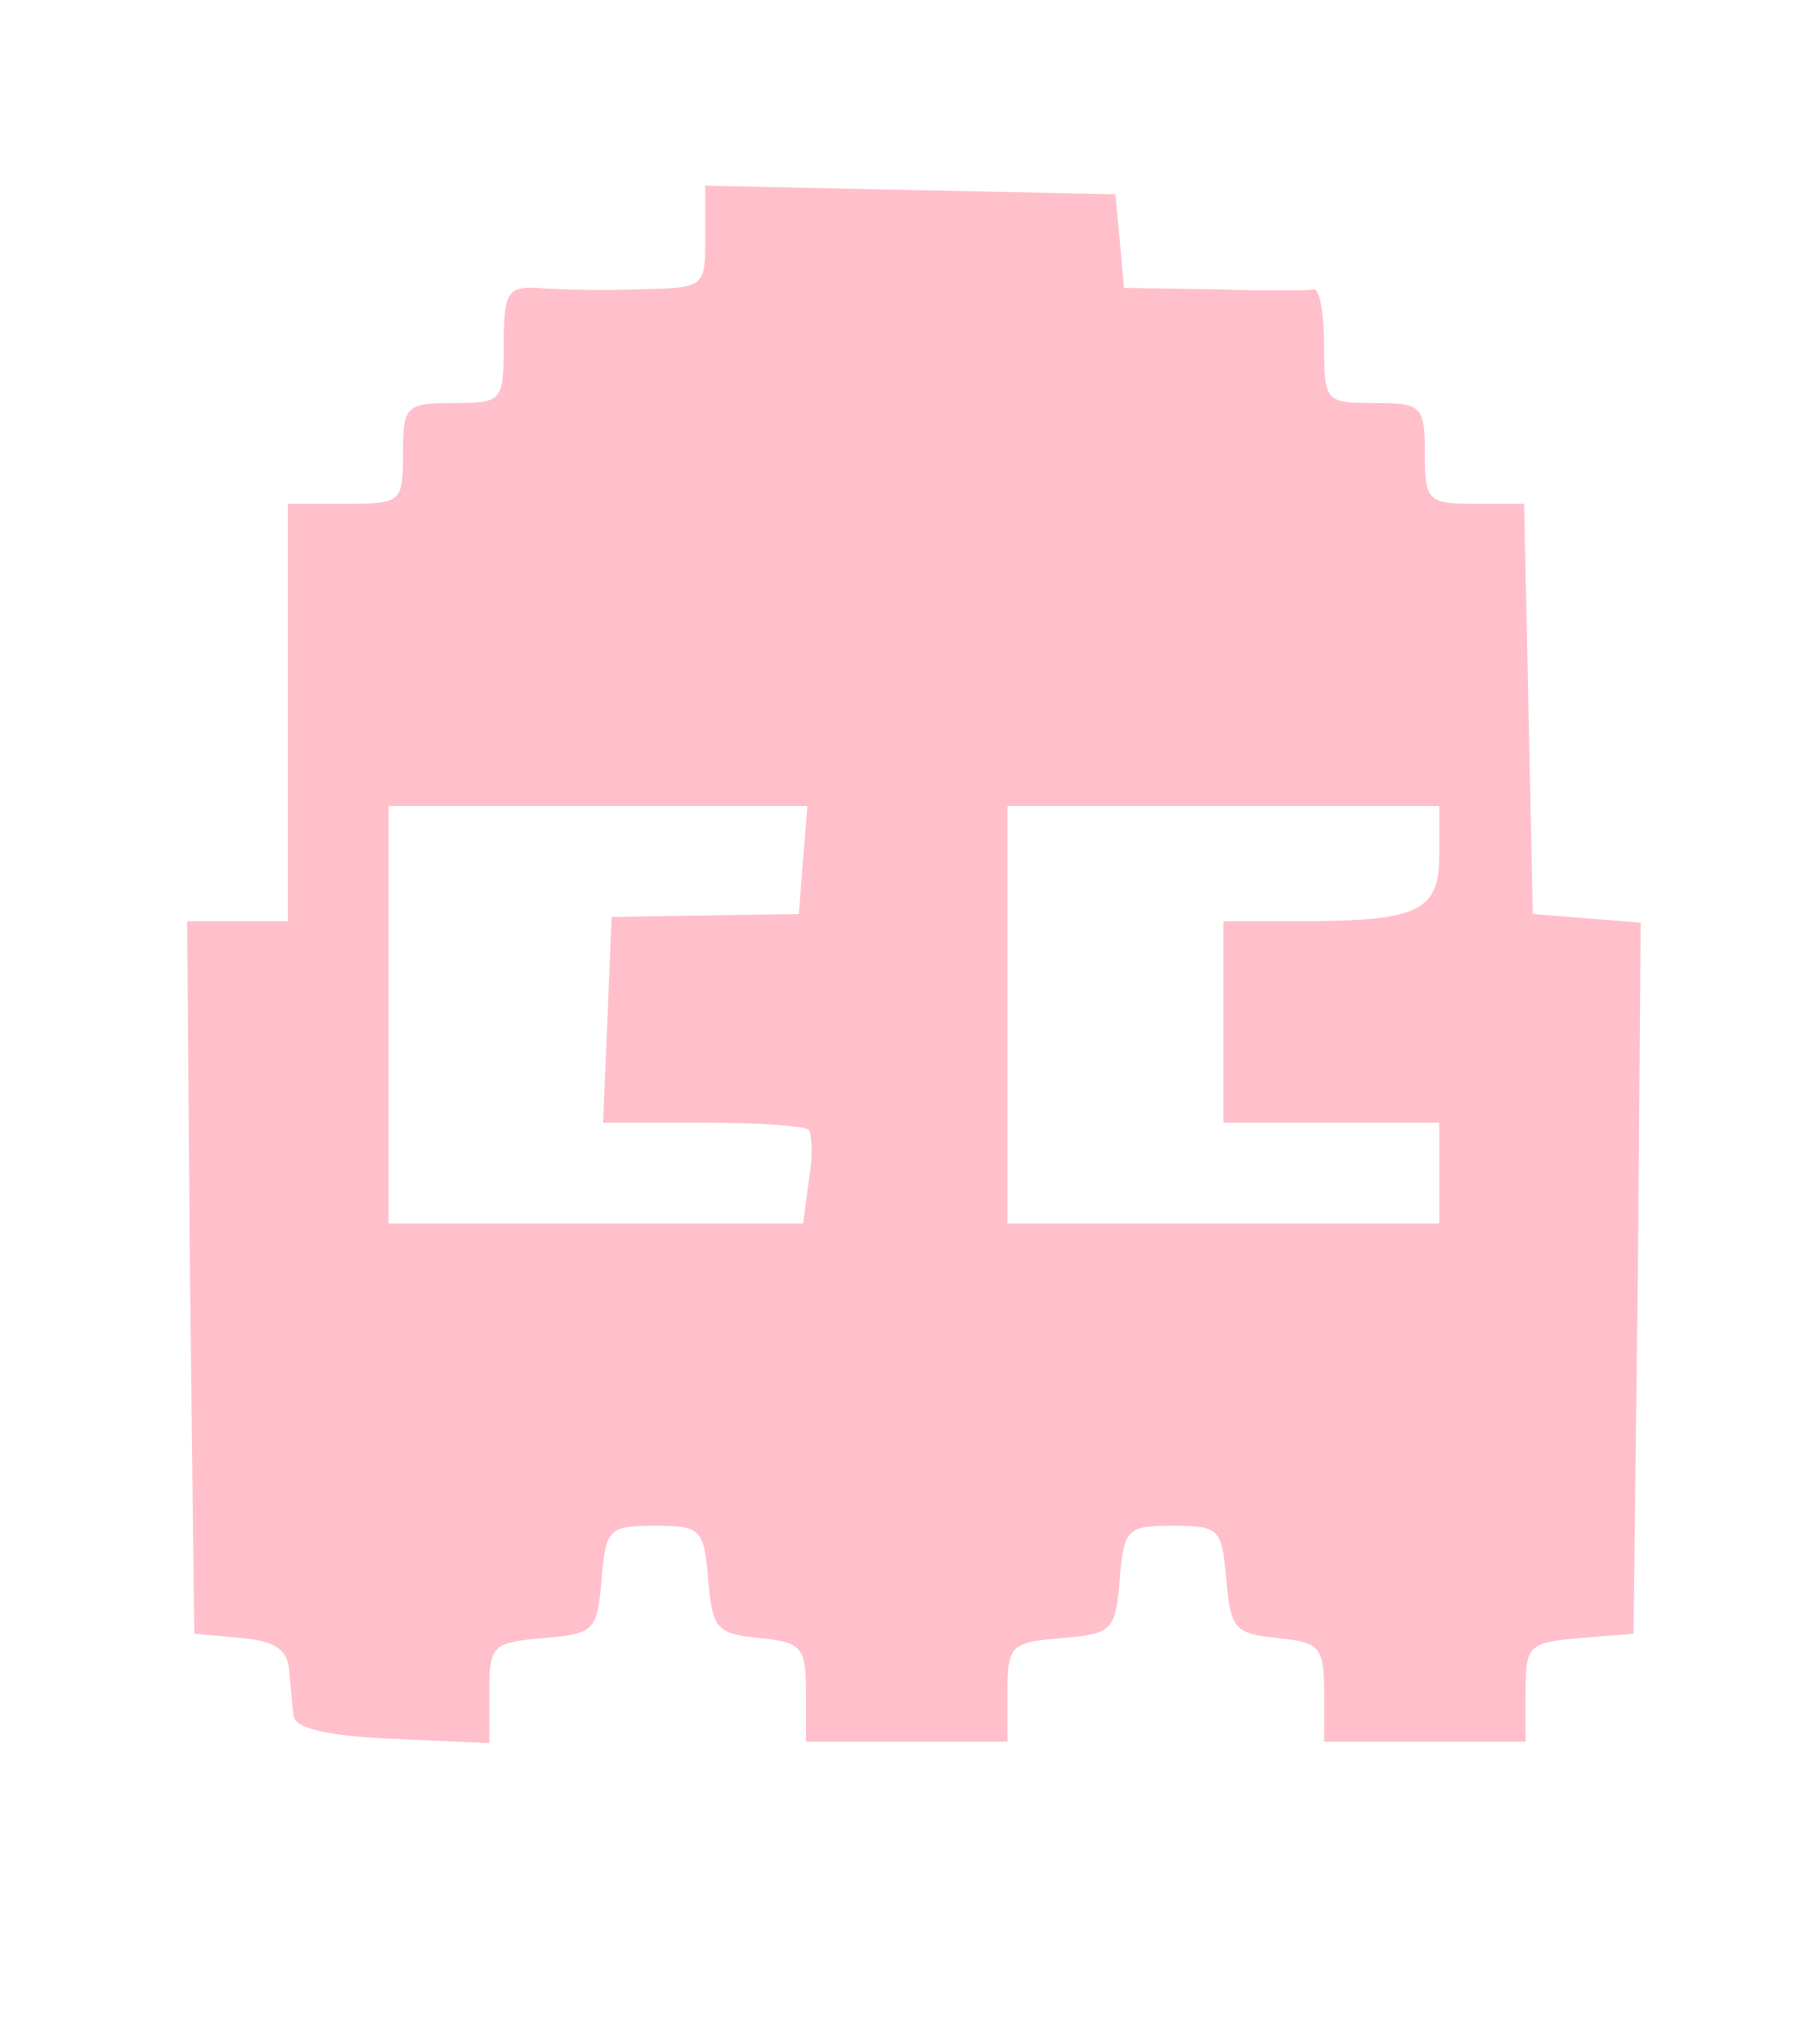
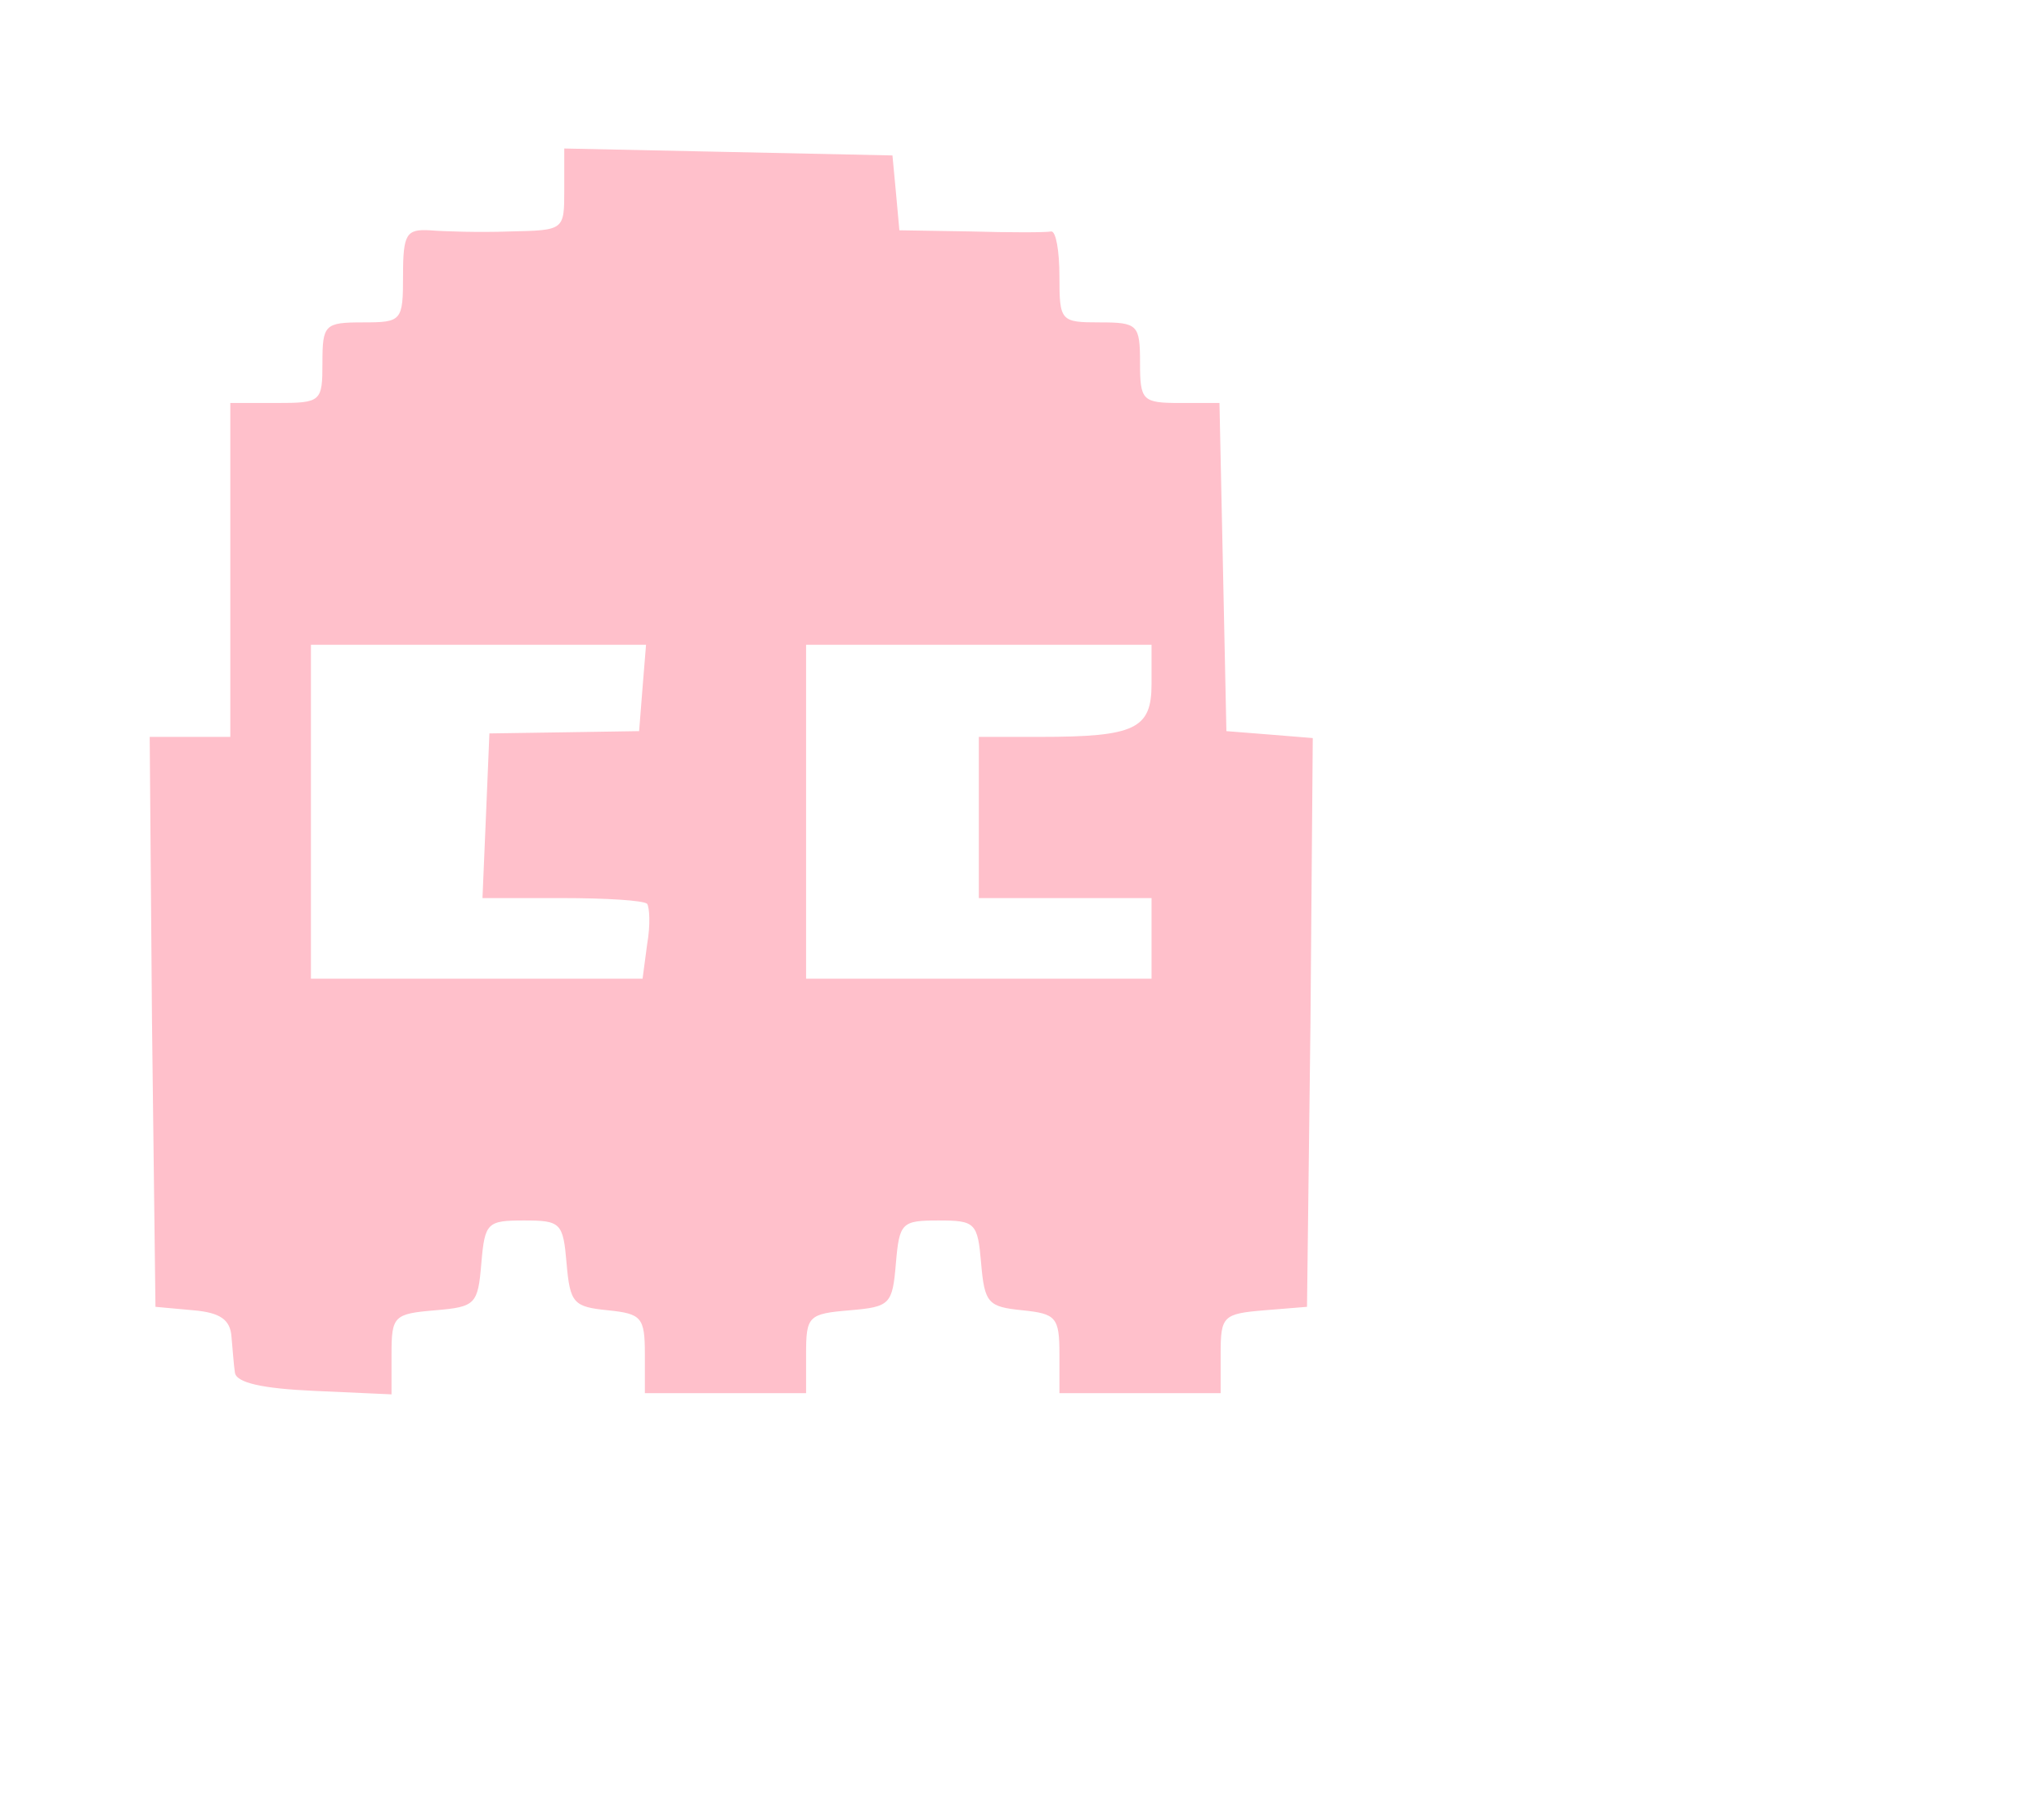
- <svg xmlns="http://www.w3.org/2000/svg" version="1.0" width="126pt" height="142pt" viewBox="0 0 126 142" preserveAspectRatio="xMidYMid meet">
-   <g transform="translate(0,142) scale(0.1,-0.1)" fill="pink" stroke="none">
-     <path d="M490 1255 c0 -35 0 -35 -47 -36 -27 -1 -58 0 -70 1 -20 1 -23 -3 -23 -39 0 -40 -1 -41 -35 -41 -33 0 -35 -2 -35 -35 0 -34 -1 -35 -40 -35 l-40 0 0 -145 0 -145 -35 0 -35 0 2 -247 3 -248 33 -3 c23 -2 32 -8 33 -23 1 -10 2 -25 3 -31 1 -9 24 -14 69 -16 l67 -3 0 35 c0 33 2 35 38 38 35 3 37 5 40 41 3 35 5 37 37 37 32 0 34 -2 37 -37 3 -35 6 -38 36 -41 29 -3 32 -6 32 -38 l0 -34 70 0 70 0 0 34 c0 33 2 35 38 38 35 3 37 5 40 41 3 35 5 37 37 37 32 0 34 -2 37 -37 3 -35 6 -38 36 -41 29 -3 32 -6 32 -38 l0 -34 70 0 70 0 0 34 c0 33 2 35 38 38 l37 3 3 247 2 247 -37 3 -38 3 -3 143 -3 142 -34 0 c-33 0 -35 2 -35 35 0 33 -2 35 -35 35 -34 0 -35 1 -35 40 0 22 -3 39 -7 39 -5 -1 -36 -1 -70 0 l-62 1 -3 33 -3 32 -142 3 -143 3 0 -36z m68 -432 l-3 -38 -65 -1 -65 -1 -3 -72 -3 -71 69 0 c38 0 71 -2 74 -5 2 -3 3 -18 0 -35 l-4 -30 -144 0 -144 0 0 145 0 145 146 0 145 0 -3 -37z m442 3 c0 -39 -14 -46 -97 -46 l-53 0 0 -70 0 -70 75 0 75 0 0 -35 0 -35 -150 0 -150 0 0 145 0 145 150 0 150 0 0 -34z" />
-   </g>
+ <svg xmlns="http://www.w3.org/2000/svg" width="177.5" height="157.5" viewBox="0 0 177.5 157.5">
+   <path fill-rule="nonzero" fill="rgb(100%, 75.294%, 79.608%)" fill-opacity="1" d="M 49 16.5 C 49 20 49 20 44.301 20.102 C 41.602 20.199 38.5 20.102 37.301 20 C 35.301 19.898 35 20.301 35 23.898 C 35 27.898 34.898 28 31.5 28 C 28.199 28 28 28.199 28 31.5 C 28 34.898 27.898 35 24 35 L 20 35 L 20 64 L 13 64 L 13.199 88.699 L 13.5 113.5 L 16.801 113.801 C 19.102 114 20 114.602 20.102 116.102 C 20.199 117.102 20.301 118.602 20.398 119.199 C 20.5 120.102 22.801 120.602 27.301 120.801 L 34 121.102 L 34 117.602 C 34 114.301 34.199 114.102 37.801 113.801 C 41.301 113.5 41.5 113.301 41.801 109.699 C 42.102 106.199 42.301 106 45.5 106 C 48.699 106 48.898 106.199 49.199 109.699 C 49.5 113.199 49.801 113.5 52.801 113.801 C 55.699 114.102 56 114.398 56 117.602 L 56 121 L 70 121 L 70 117.602 C 70 114.301 70.199 114.102 73.801 113.801 C 77.301 113.5 77.5 113.301 77.801 109.699 C 78.102 106.199 78.301 106 81.5 106 C 84.699 106 84.898 106.199 85.199 109.699 C 85.5 113.199 85.801 113.5 88.801 113.801 C 91.699 114.102 92 114.398 92 117.602 L 92 121 L 106 121 L 106 117.602 C 106 114.301 106.199 114.102 109.801 113.801 L 113.5 113.5 L 113.801 88.801 L 114 64.102 L 110.301 63.801 L 106.5 63.5 L 106.199 49.199 L 105.898 35 L 102.5 35 C 99.199 35 99 34.801 99 31.5 C 99 28.199 98.801 28 95.5 28 C 92.102 28 92 27.898 92 24 C 92 21.801 91.699 20.102 91.301 20.102 C 90.801 20.199 87.699 20.199 84.301 20.102 L 78.102 20 L 77.801 16.699 L 77.5 13.5 L 63.301 13.199 L 49 12.898 Z M 55.801 59.699 L 55.5 63.5 L 49 63.602 L 42.5 63.699 L 42.199 70.898 L 41.898 78 L 48.801 78 C 52.602 78 55.898 78.199 56.199 78.5 C 56.398 78.801 56.5 80.301 56.199 82 L 55.801 85 L 27 85 L 27 56 L 56.102 56 Z M 100 59.398 C 100 63.301 98.602 64 90.301 64 L 85 64 L 85 78 L 100 78 L 100 85 L 70 85 L 70 56 L 100 56 Z M 100 59.398 " />
</svg>
